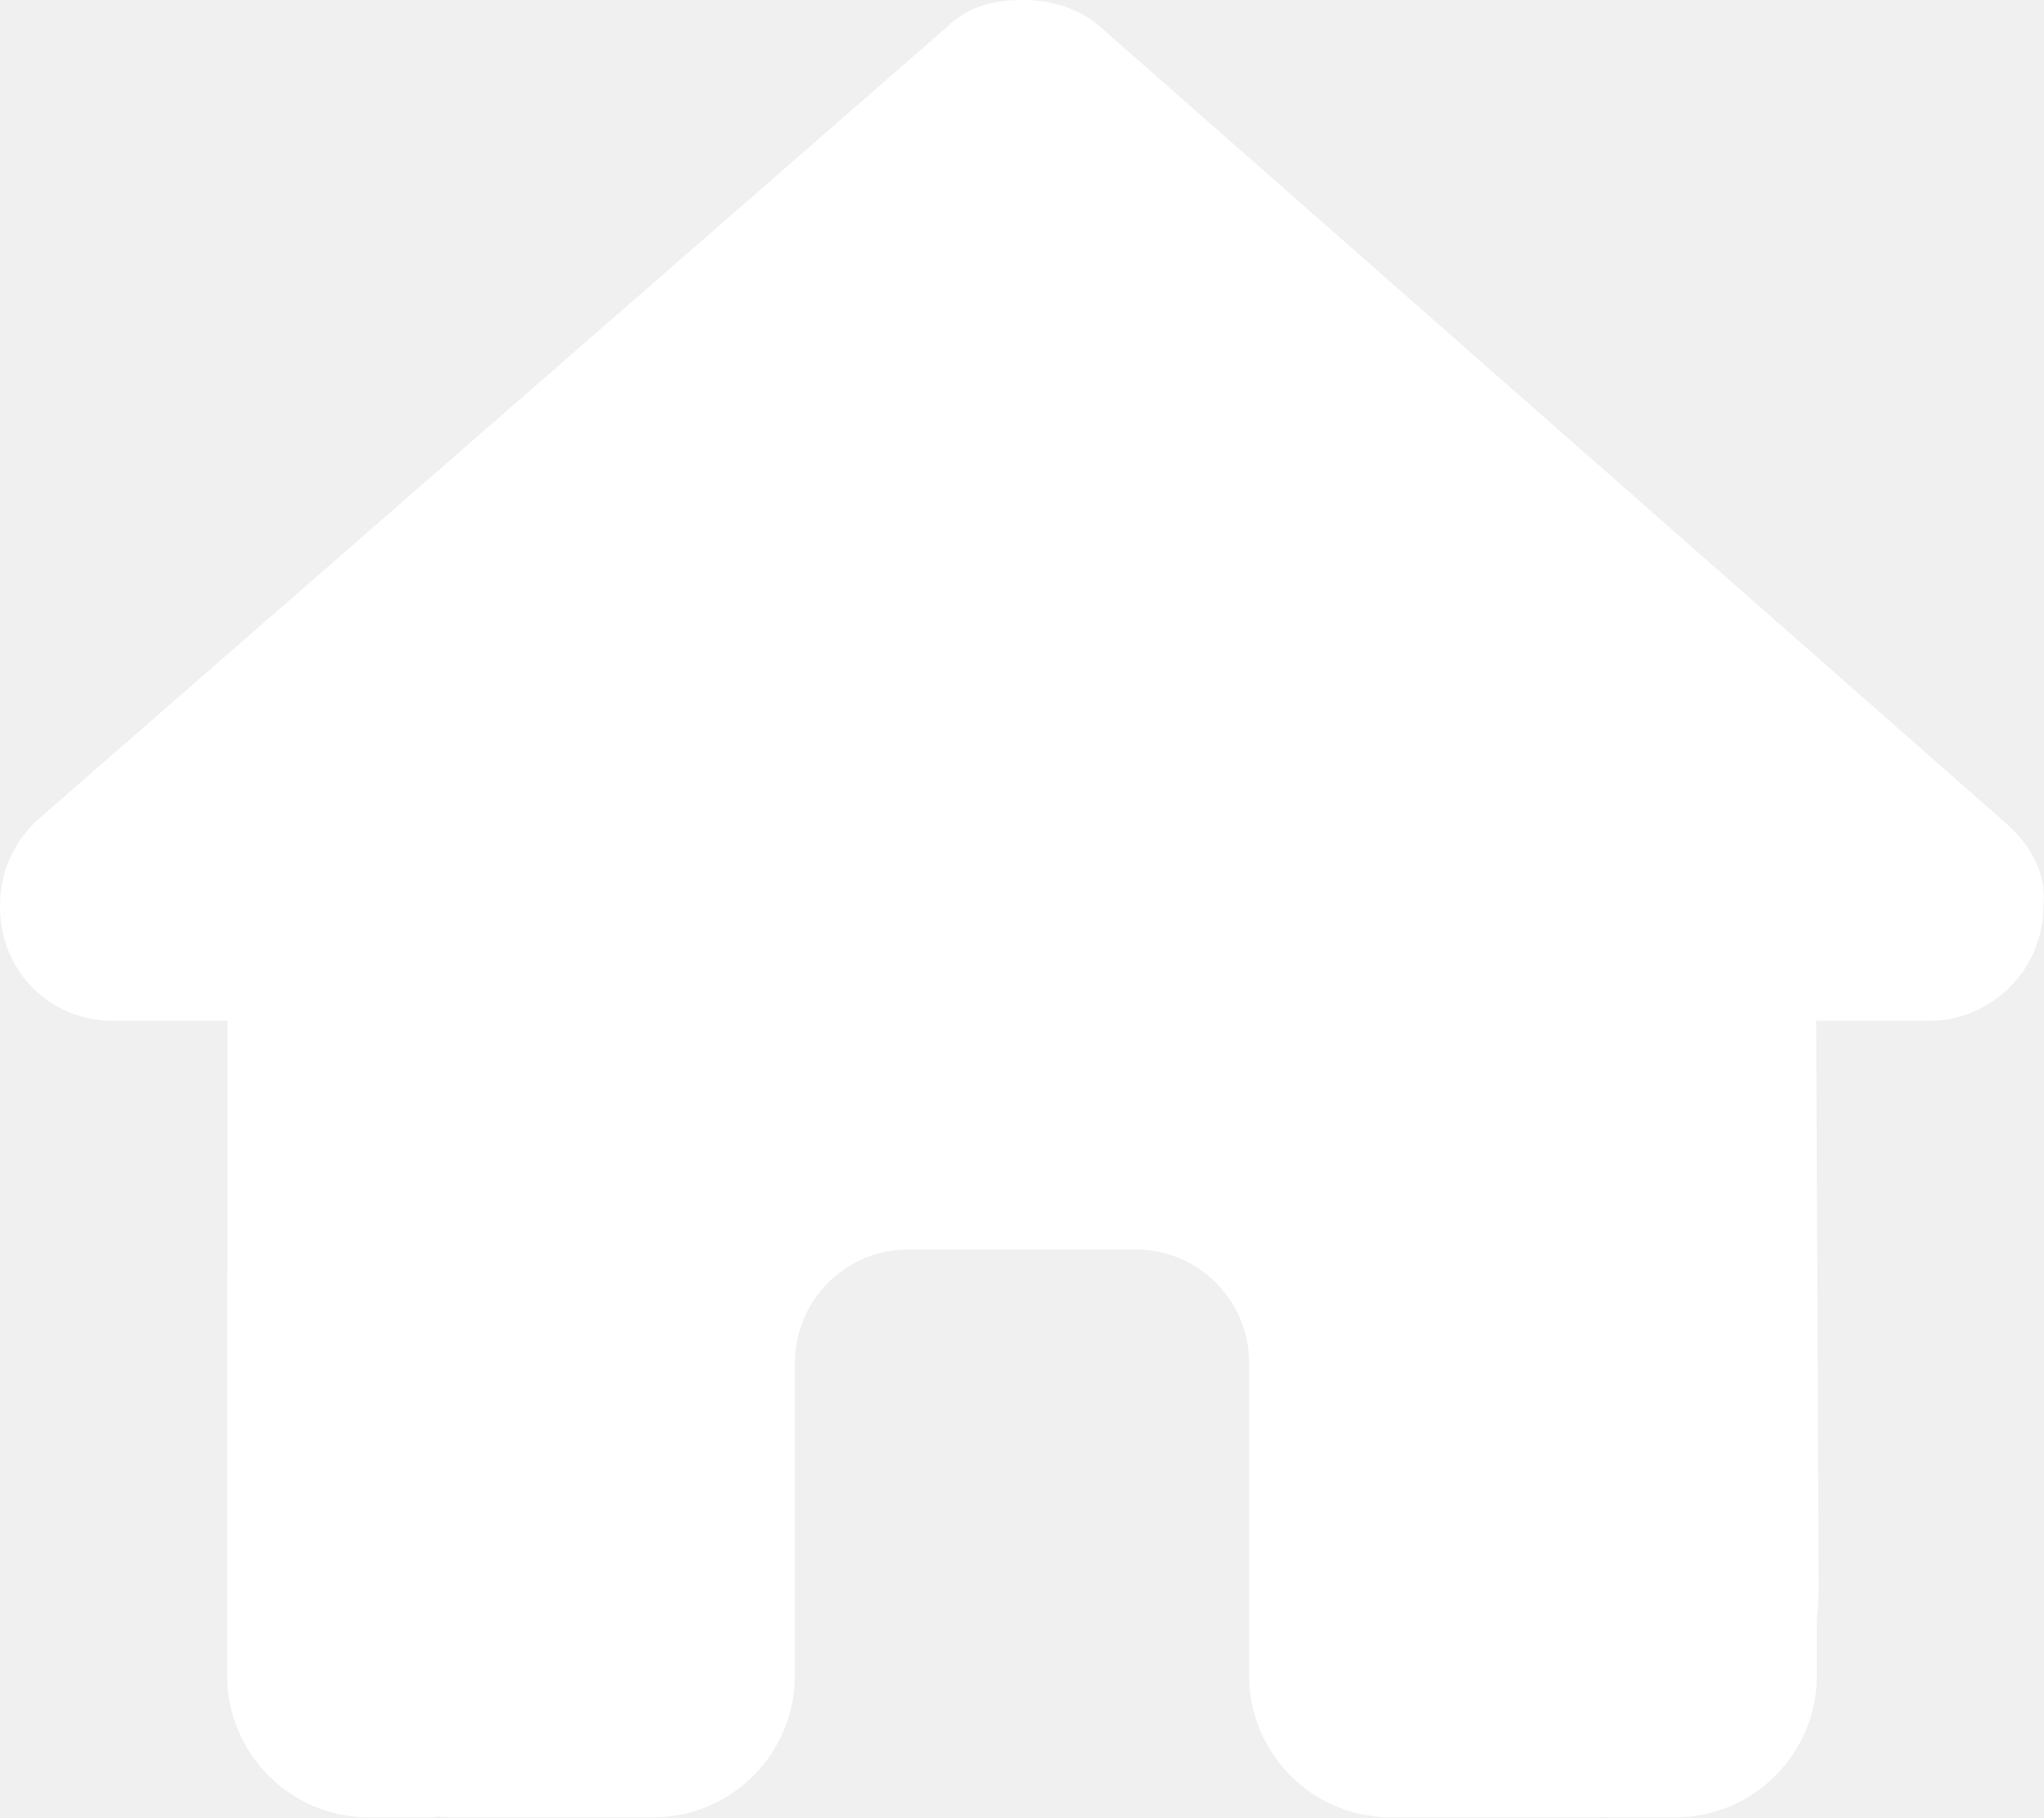
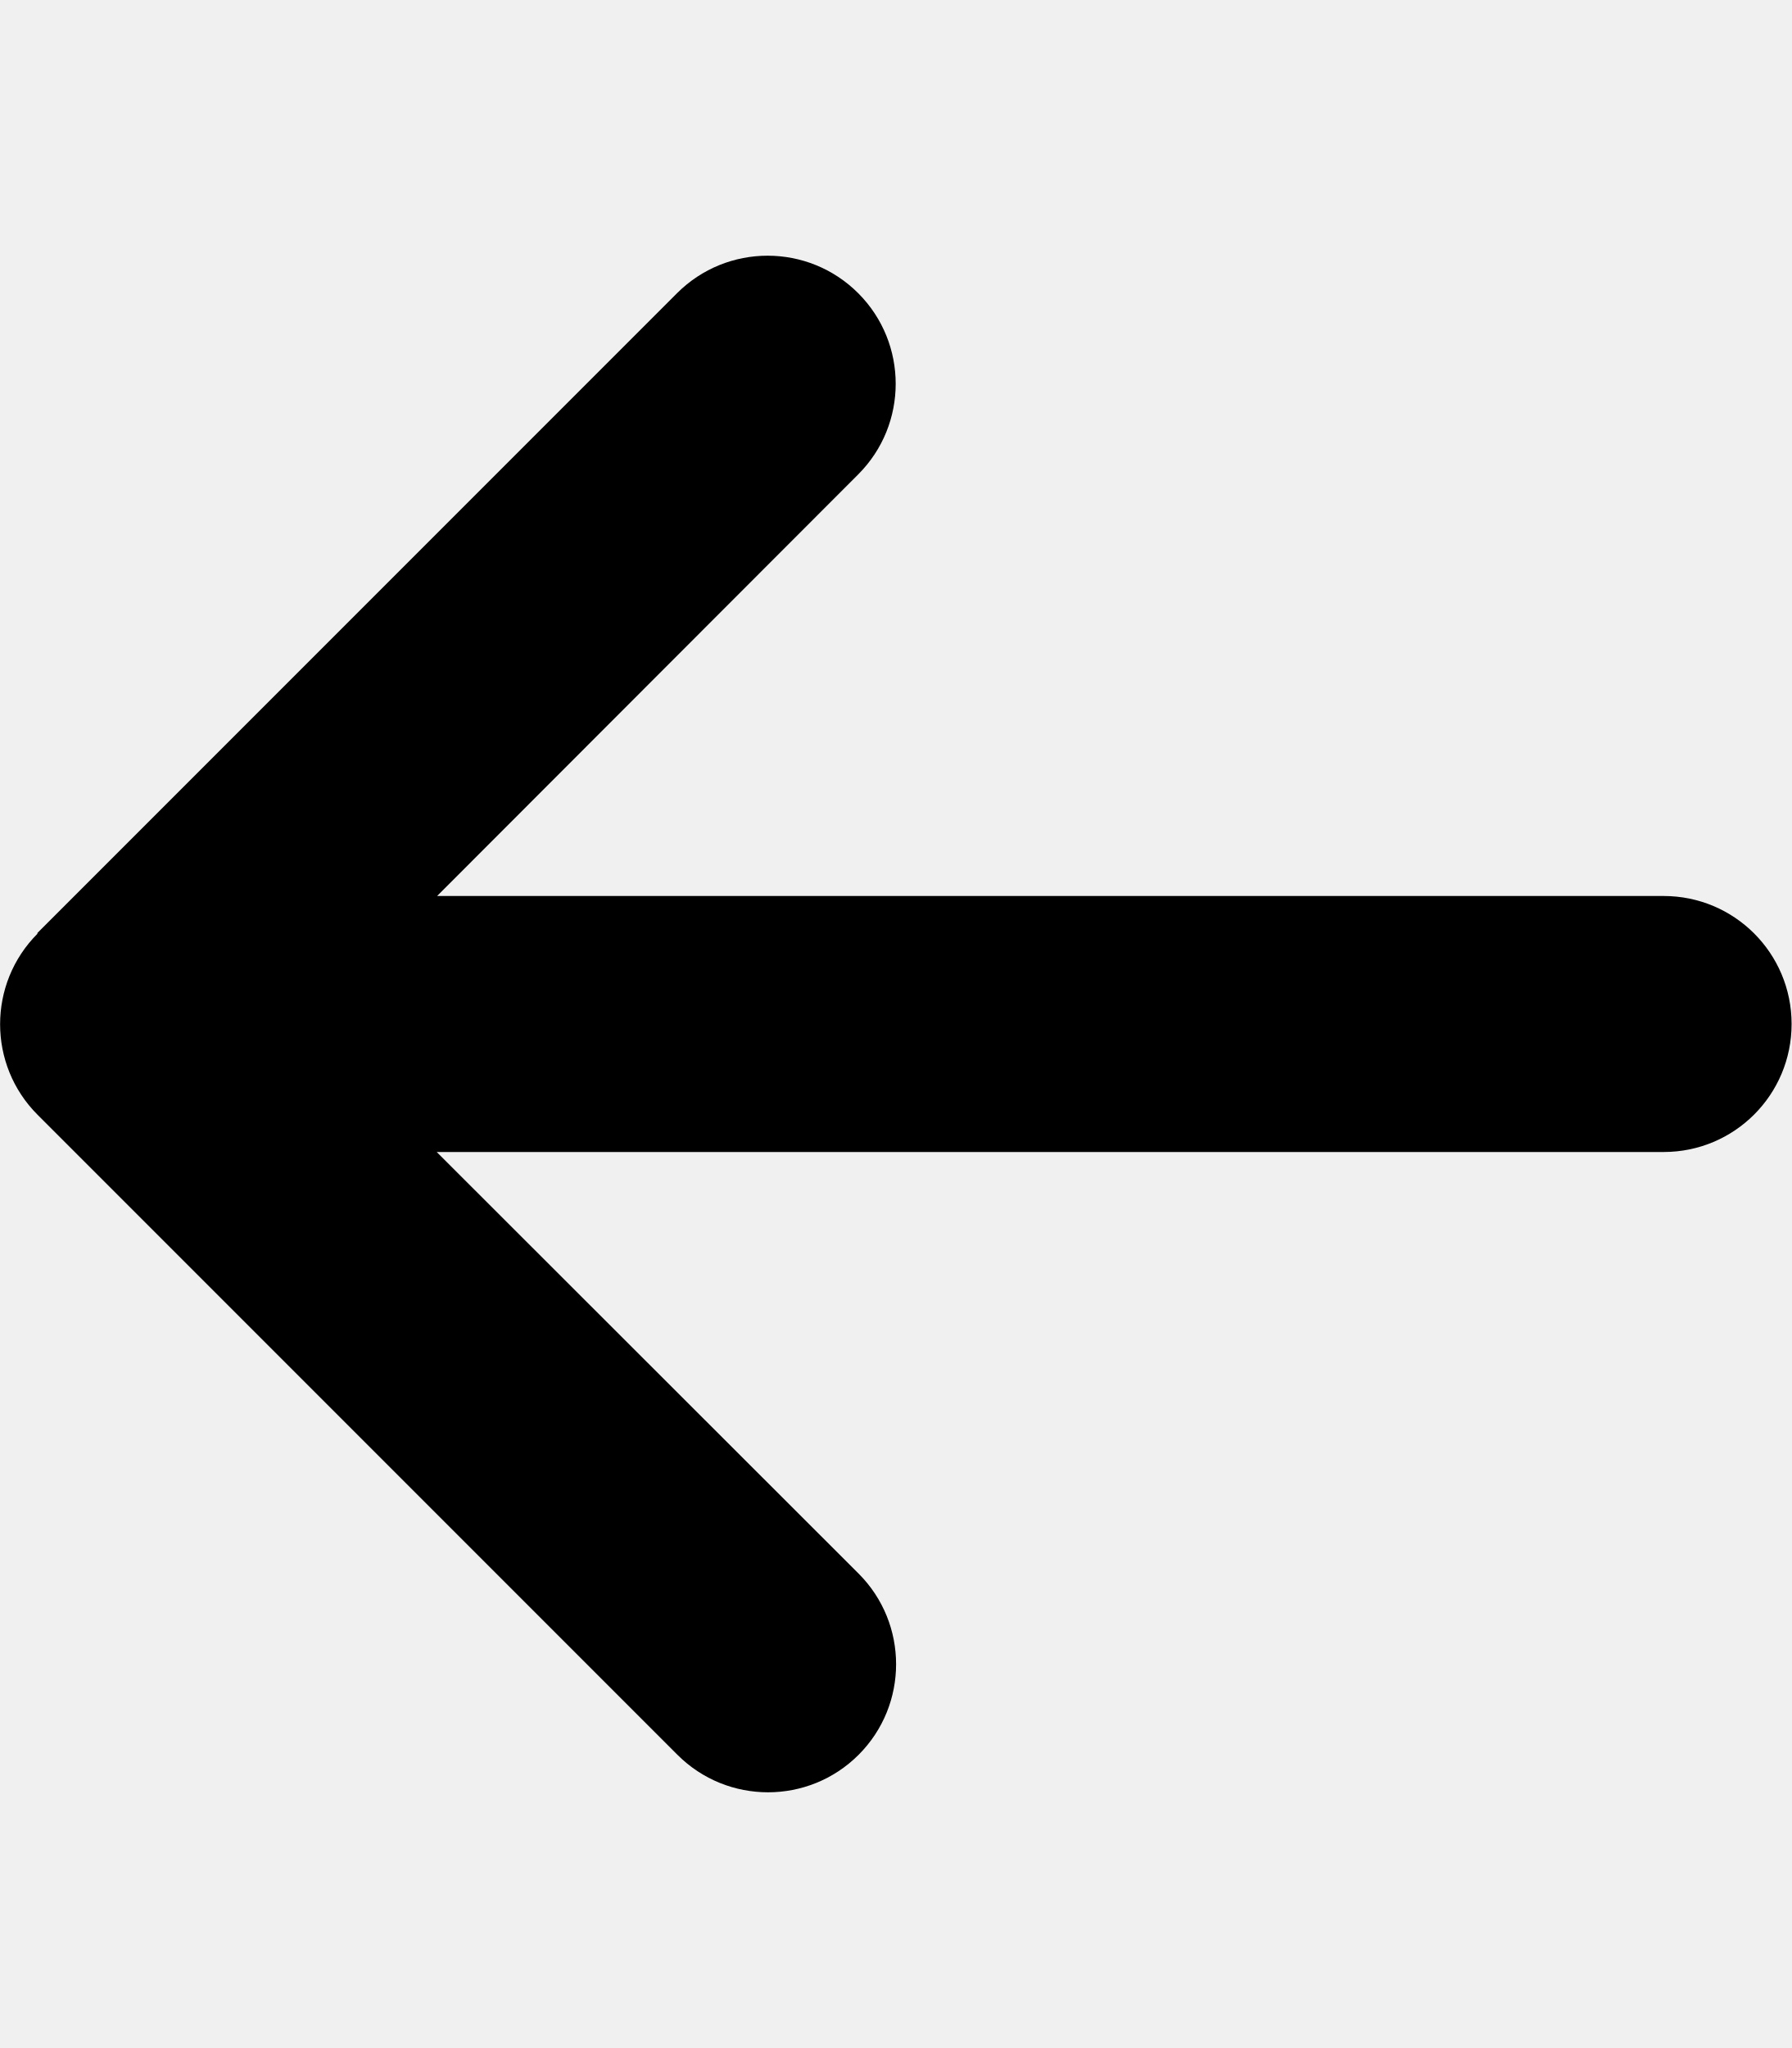
- <svg xmlns="http://www.w3.org/2000/svg" height="1em" viewBox="0 0 576 512">
-   <style>svg{fill:#ffffff}</style>
-   <path d="M575.8 255.5c0 18-15 32.1-32 32.1h-32l.7 160.2c0 2.7-.2 5.4-.5 8.1V472c0 22.1-17.9 40-40 40H456c-1.1 0-2.2 0-3.3-.1c-1.4 .1-2.8 .1-4.2 .1H416 392c-22.1 0-40-17.9-40-40V448 384c0-17.7-14.3-32-32-32H256c-17.7 0-32 14.3-32 32v64 24c0 22.1-17.9 40-40 40H160 128.1c-1.5 0-3-.1-4.5-.2c-1.2 .1-2.4 .2-3.6 .2H104c-22.1 0-40-17.9-40-40V360c0-.9 0-1.9 .1-2.8V287.6H32c-18 0-32-14-32-32.1c0-9 3-17 10-24L266.4 8c7-7 15-8 22-8s15 2 21 7L564.8 231.5c8 7 12 15 11 24z" />
+ <svg xmlns="http://www.w3.org/2000/svg" viewBox="0 0 448 512">
+   <path fill="#000000" d="M9.4 233.4c-12.5 12.5-12.5 32.8 0 45.3l160 160c12.5 12.5 32.8 12.5 45.3 0s12.5-32.8 0-45.3L109.2 288 416 288c17.7 0 32-14.3 32-32s-14.3-32-32-32l-306.7 0L214.6 118.6c12.5-12.5 12.5-32.8 0-45.3s-32.8-12.5-45.3 0l-160 160z" />
</svg>
